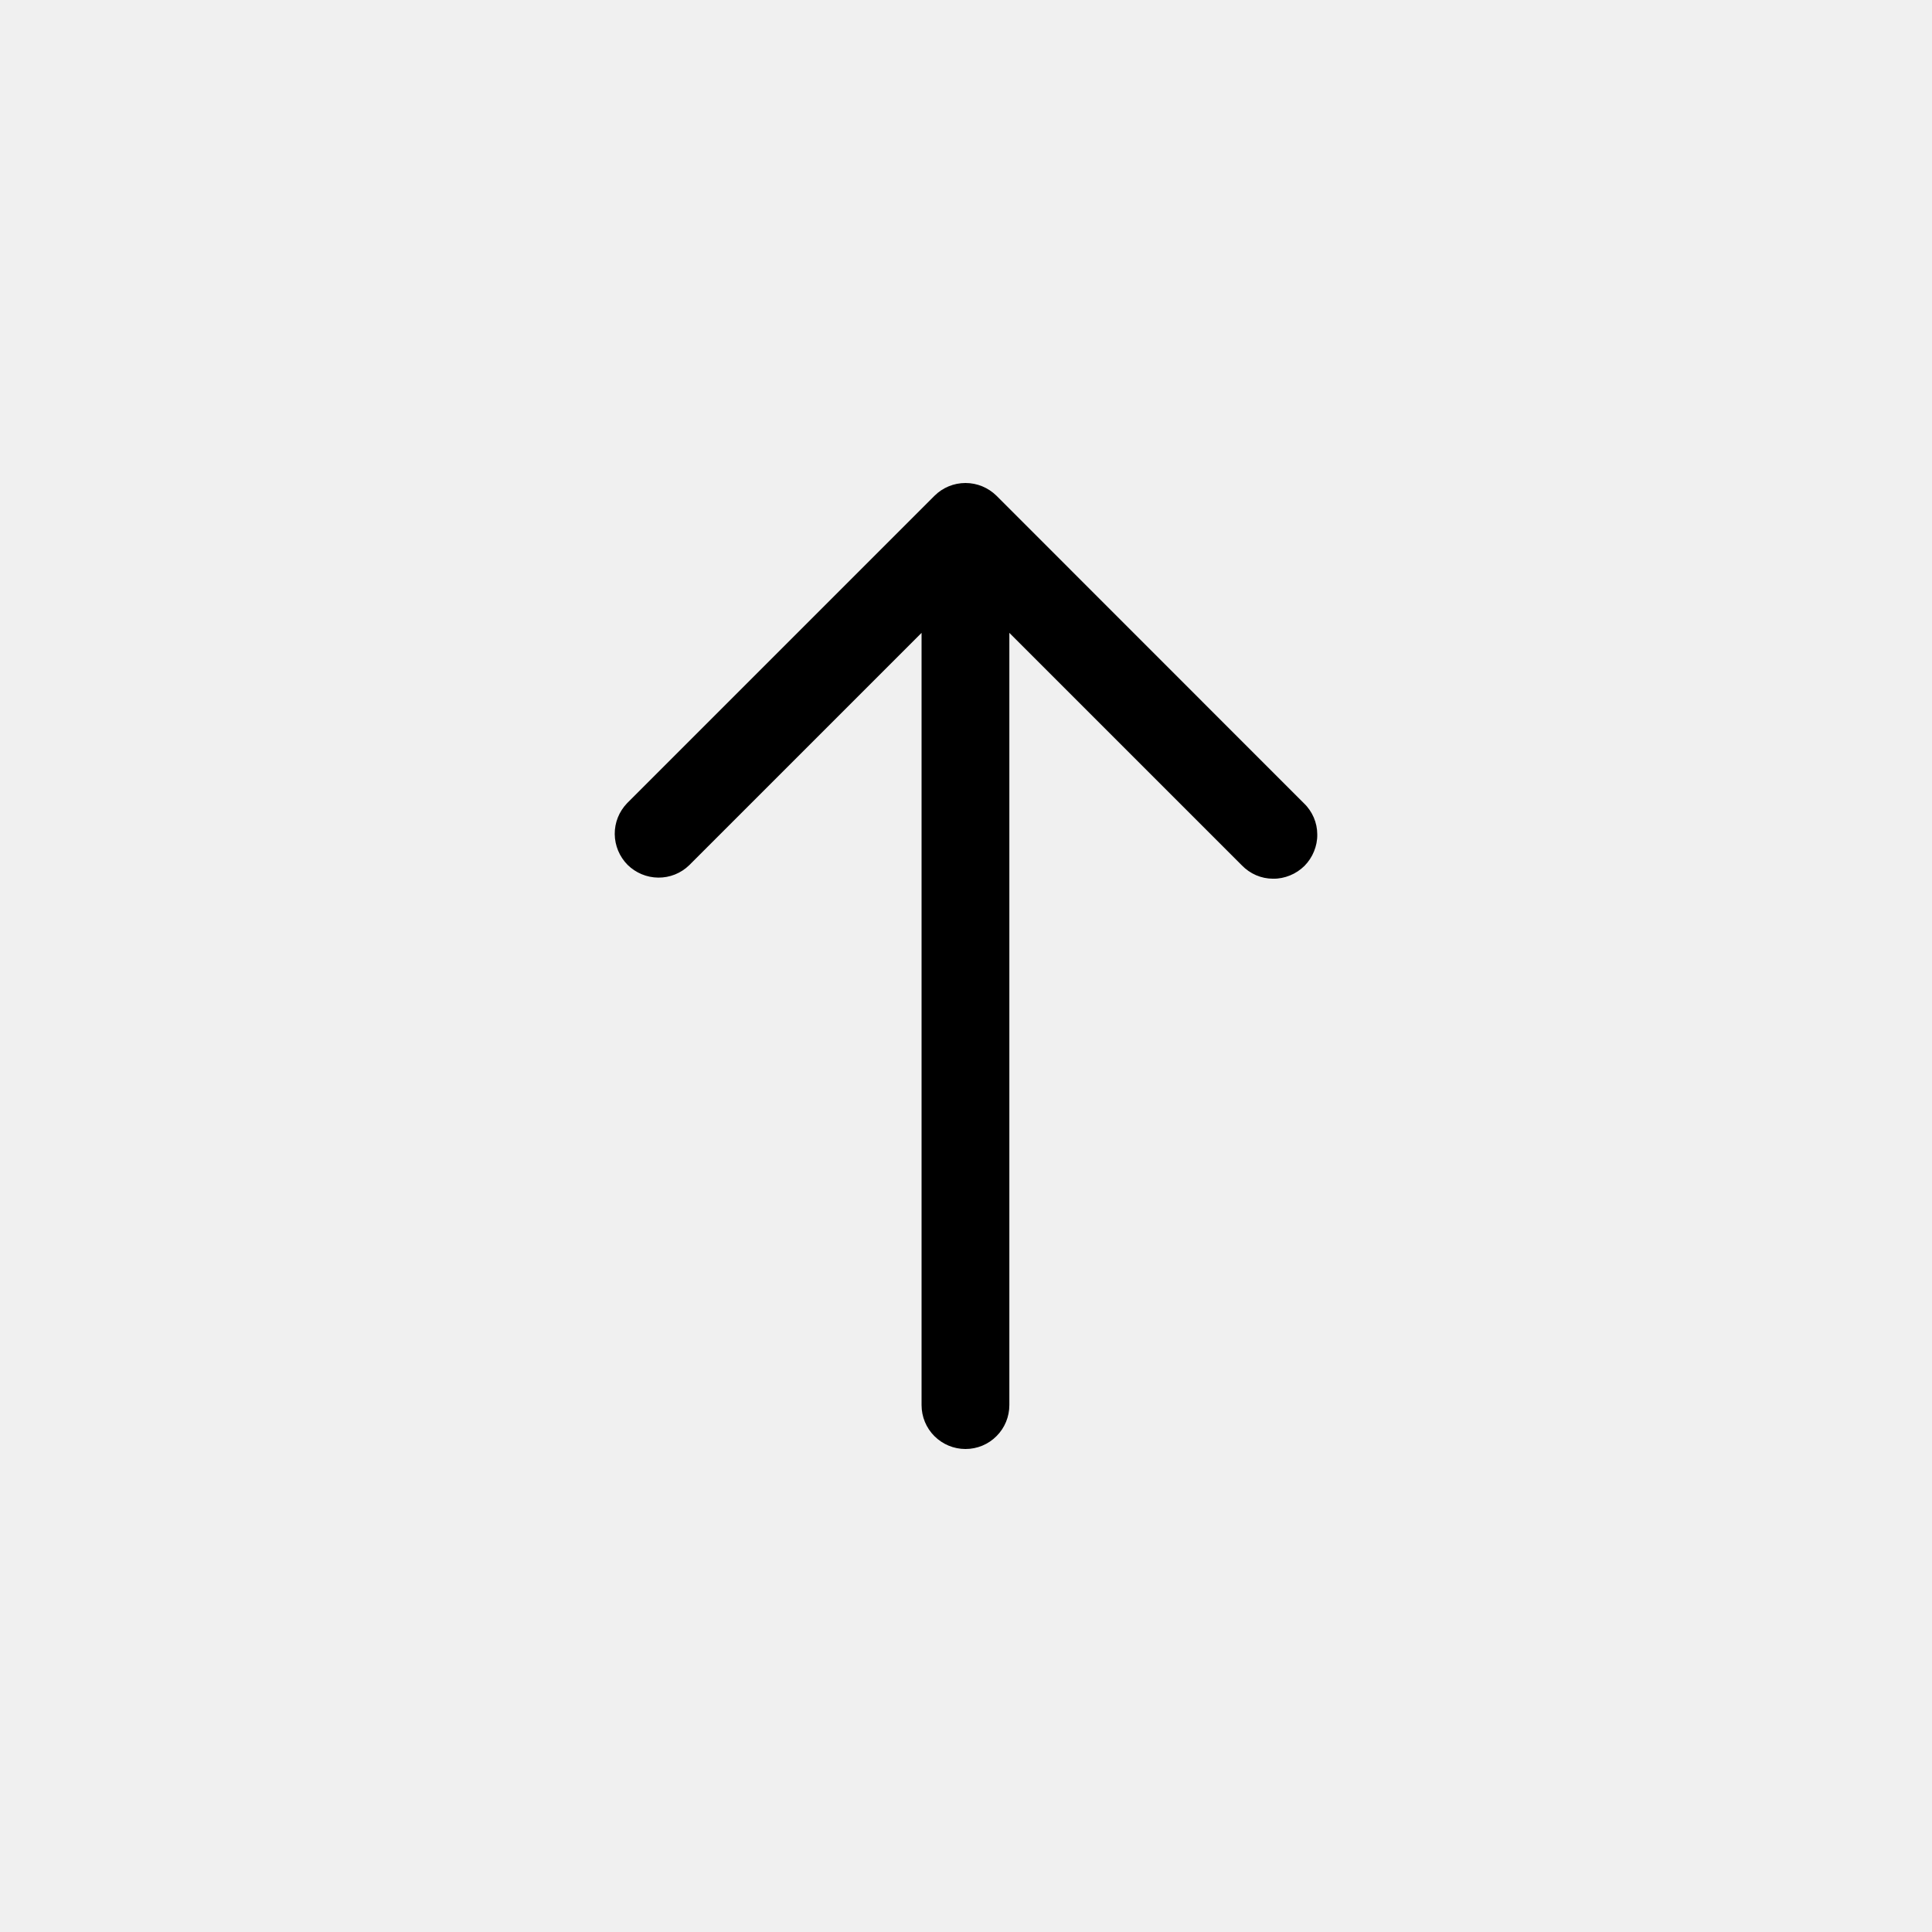
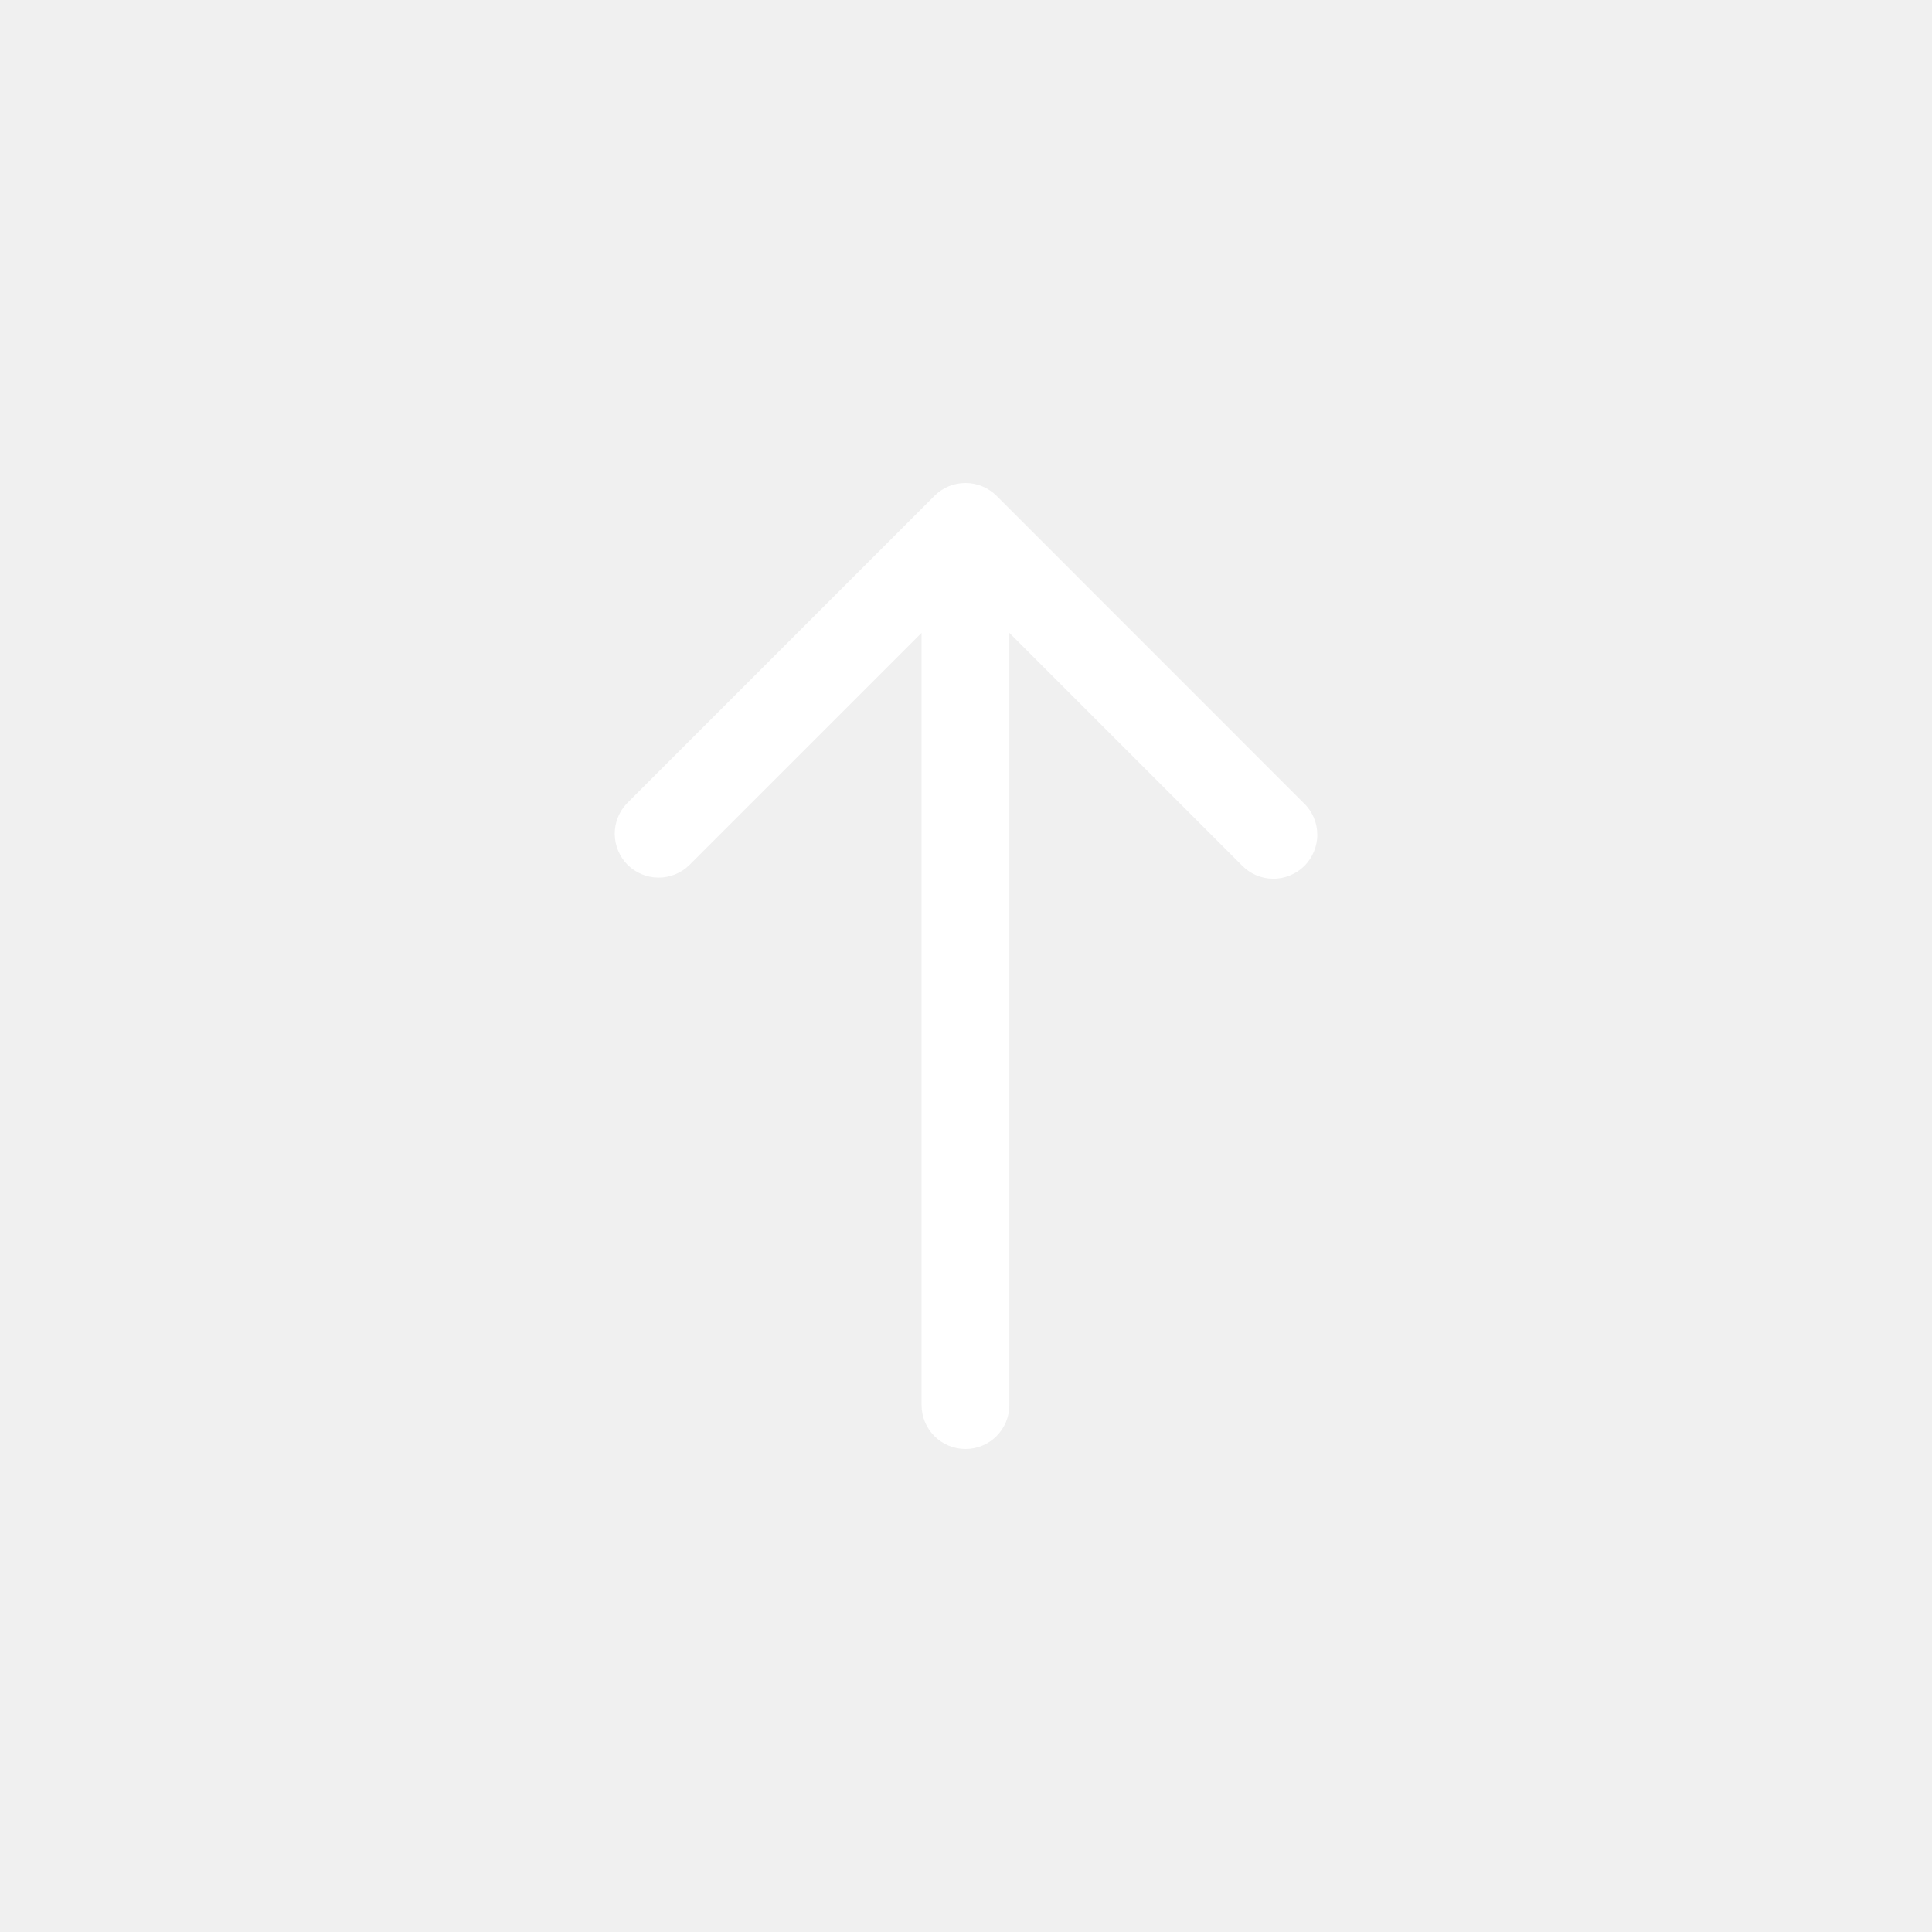
<svg xmlns="http://www.w3.org/2000/svg" width="16" height="16" viewBox="0 0 16 16" fill="none">
-   <path d="M8.359 11.636V5.241L10.284 7.166C10.318 7.201 10.358 7.229 10.402 7.248C10.446 7.267 10.494 7.277 10.542 7.277C10.591 7.278 10.639 7.268 10.683 7.25C10.728 7.232 10.768 7.205 10.803 7.171C10.837 7.136 10.864 7.096 10.882 7.051C10.9 7.007 10.91 6.959 10.909 6.91C10.909 6.862 10.899 6.814 10.88 6.77C10.861 6.726 10.833 6.685 10.798 6.652L8.253 4.106C8.184 4.038 8.092 4 7.996 4C7.899 4 7.807 4.038 7.739 4.106L5.193 6.652C5.127 6.721 5.09 6.812 5.091 6.908C5.092 7.003 5.13 7.094 5.197 7.162C5.265 7.229 5.356 7.267 5.451 7.268C5.547 7.269 5.639 7.232 5.707 7.166L7.632 5.241L7.632 11.636C7.632 11.733 7.67 11.825 7.738 11.893C7.807 11.962 7.899 12 7.996 12C8.092 12 8.185 11.962 8.253 11.893C8.321 11.825 8.359 11.733 8.359 11.636Z" fill="black" />
+   <path d="M8.359 11.636V5.241L10.284 7.166C10.318 7.201 10.358 7.229 10.402 7.248C10.446 7.267 10.494 7.277 10.542 7.277C10.591 7.278 10.639 7.268 10.683 7.25C10.728 7.232 10.768 7.205 10.803 7.171C10.837 7.136 10.864 7.096 10.882 7.051C10.9 7.007 10.91 6.959 10.909 6.91C10.909 6.862 10.899 6.814 10.88 6.77C10.861 6.726 10.833 6.685 10.798 6.652L8.253 4.106C8.184 4.038 8.092 4 7.996 4C7.899 4 7.807 4.038 7.739 4.106L5.193 6.652C5.127 6.721 5.09 6.812 5.091 6.908C5.092 7.003 5.13 7.094 5.197 7.162C5.265 7.229 5.356 7.267 5.451 7.268C5.547 7.269 5.639 7.232 5.707 7.166L7.632 5.241L7.632 11.636C7.632 11.733 7.67 11.825 7.738 11.893C7.807 11.962 7.899 12 7.996 12C8.092 12 8.185 11.962 8.253 11.893C8.321 11.825 8.359 11.733 8.359 11.636Z" fill="white" />
</svg>
